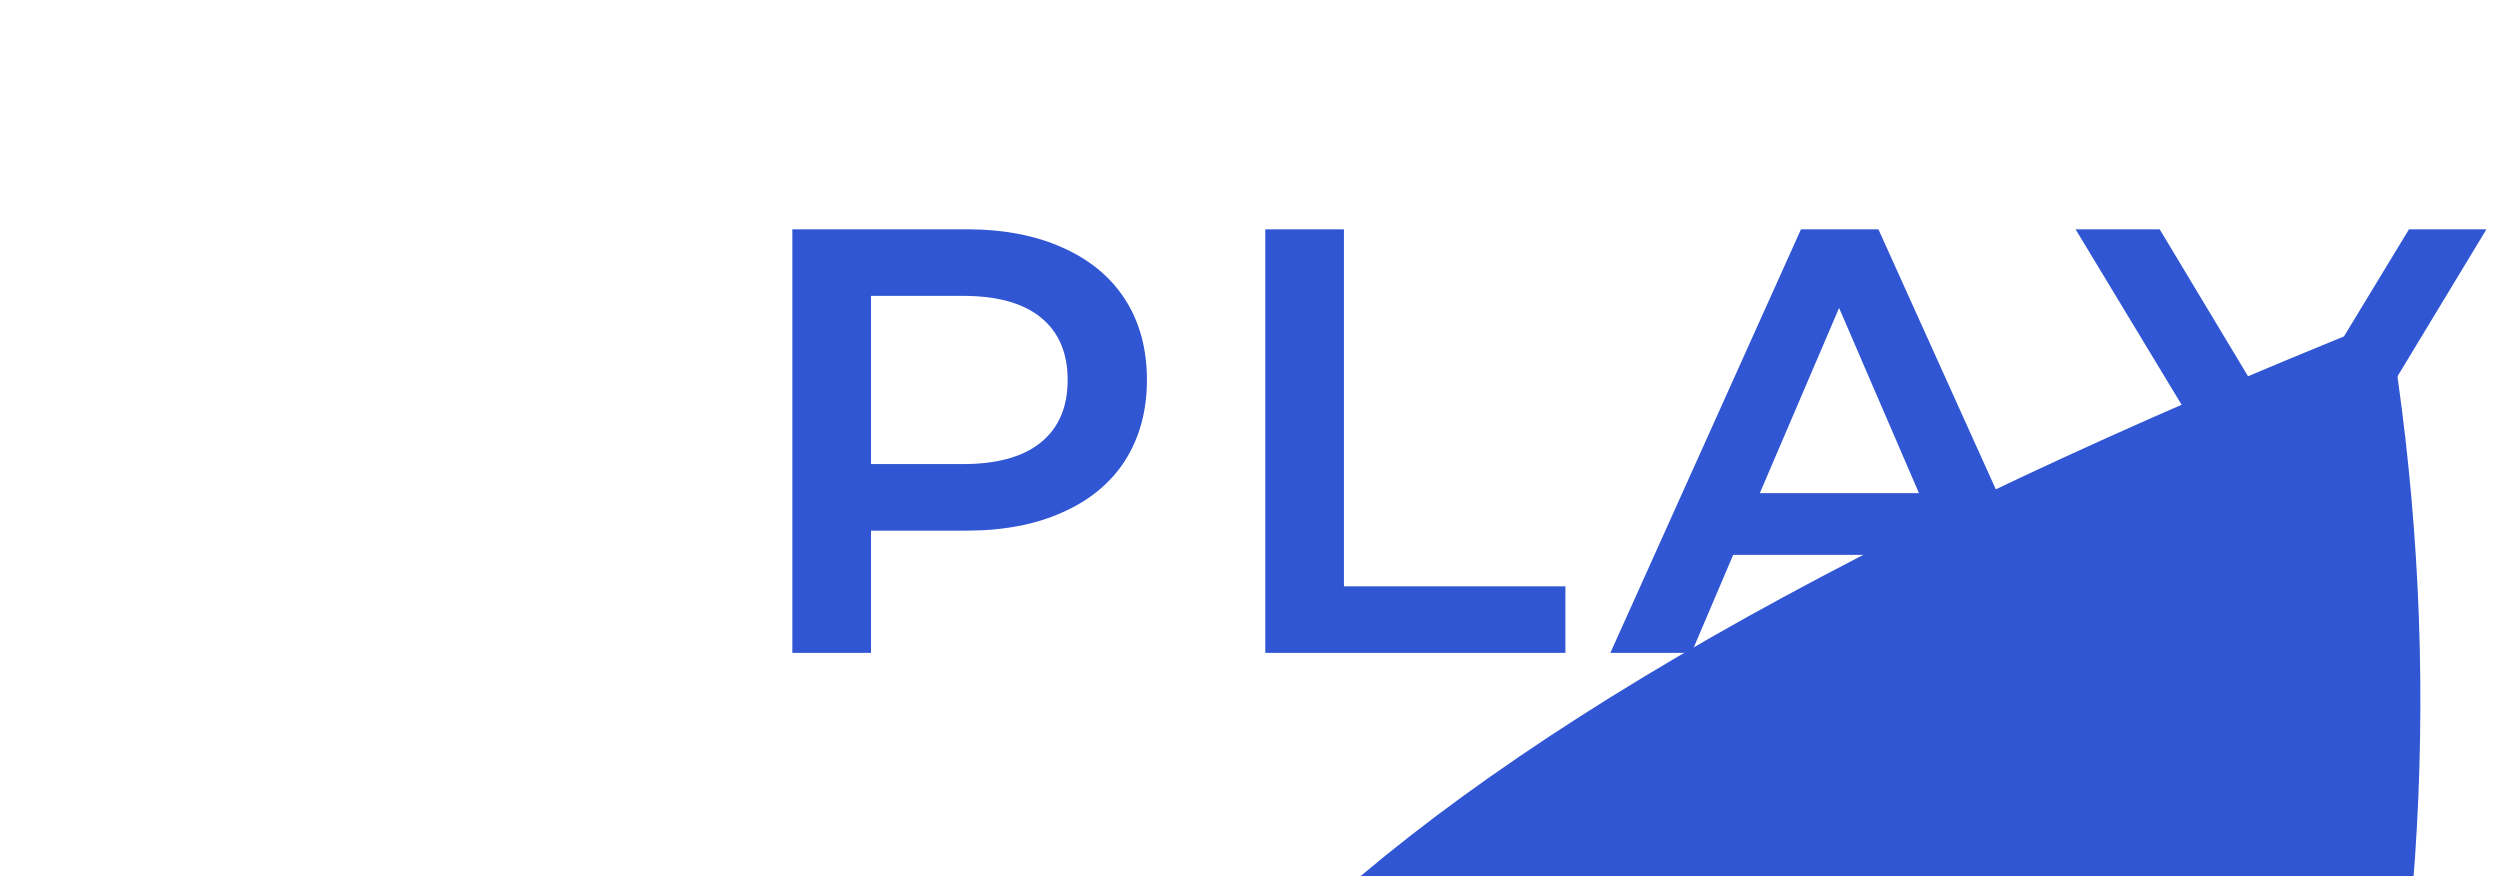
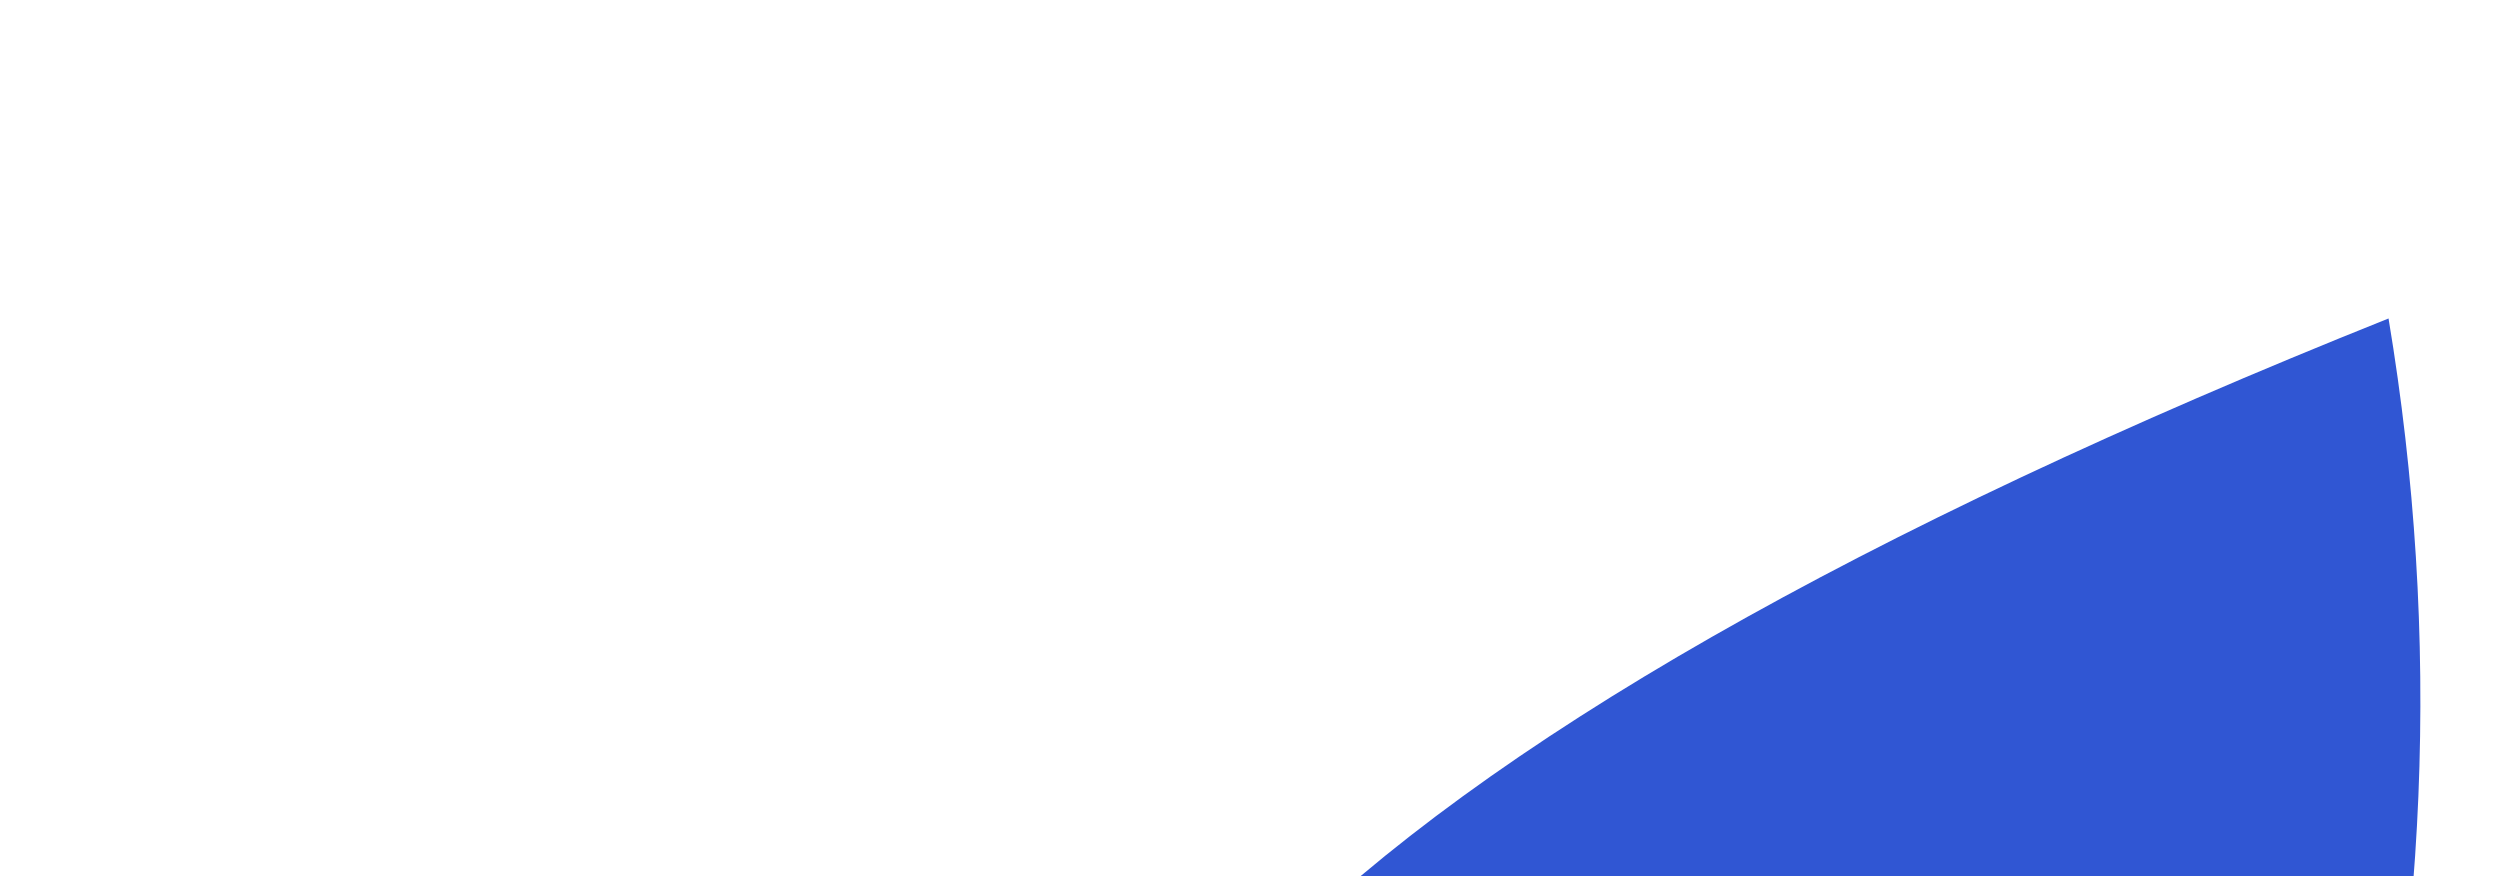
<svg xmlns="http://www.w3.org/2000/svg" fill="none" height="55" viewBox="0 0 157 55" width="157">
-   <path d="m60.703 14.4c2.305 0 4.307.38 6.004 1.14 1.723.76 3.04 1.849 3.952 3.268s1.368 3.103 1.368 5.054c0 1.925-.456 3.61-1.368 5.054-.912 1.419-2.229 2.508-3.952 3.268-1.697.76-3.699 1.14-6.004 1.14h-6.004v7.676h-4.94v-26.6zm-.228 14.744c2.153 0 3.787-.456 4.902-1.368s1.672-2.217 1.672-3.914-.557-3.002-1.672-3.914-2.749-1.368-4.902-1.368h-5.776v10.564zm18.985-14.744h4.94v22.42h13.908v4.18h-18.848zm42.685 20.444h-13.3l-2.622 6.156h-5.092l11.97-26.6h4.864l12.008 26.6h-5.168zm-1.634-3.876-5.016-11.628-4.978 11.628zm25.225.646v9.386h-4.94v-9.31l-10.45-17.29h5.282l7.79 12.958 7.866-12.958h4.864z" fill="#3056d3" />
+   <path d=" 1.723.76 3.04 1.849 3.952 3.268s1.368 3.103 1.368 5.054c0 1.925-.456 3.61-1.368 5.054-.912 1.419-2.229 2.508-3.952 3.268-1.697.76-3.699 1.14-6.004 1.14h-6.004v7.676h-4.94v-26.6zm-.228 14.744c2.153 0 3.787-.456 4.902-1.368s1.672-2.217 1.672-3.914-.557-3.002-1.672-3.914-2.749-1.368-4.902-1.368h-5.776v10.564zm18.985-14.744h4.94v22.42h13.908v4.18h-18.848zm42.685 20.444h-13.3l-2.622 6.156h-5.092l11.97-26.6h4.864l12.008 26.6h-5.168zm-1.634-3.876-5.016-11.628-4.978 11.628zm25.225.646v9.386h-4.94v-9.31l-10.45-17.29h5.282l7.79 12.958 7.866-12.958h4.864z" fill="#3056d3" />
  <path d="M20 180 Q40 120 80 60 Q100 40 150 20 Q160 80 120 140 Q80 200 20 180 Z" fill="#3056d3" fill-rule="evenodd" />
  <text x="200" y="130" font-family="Proxima Nova" font-weight="bold" font-size="90" fill="black">
    Swiftwills
  </text>
</svg>
